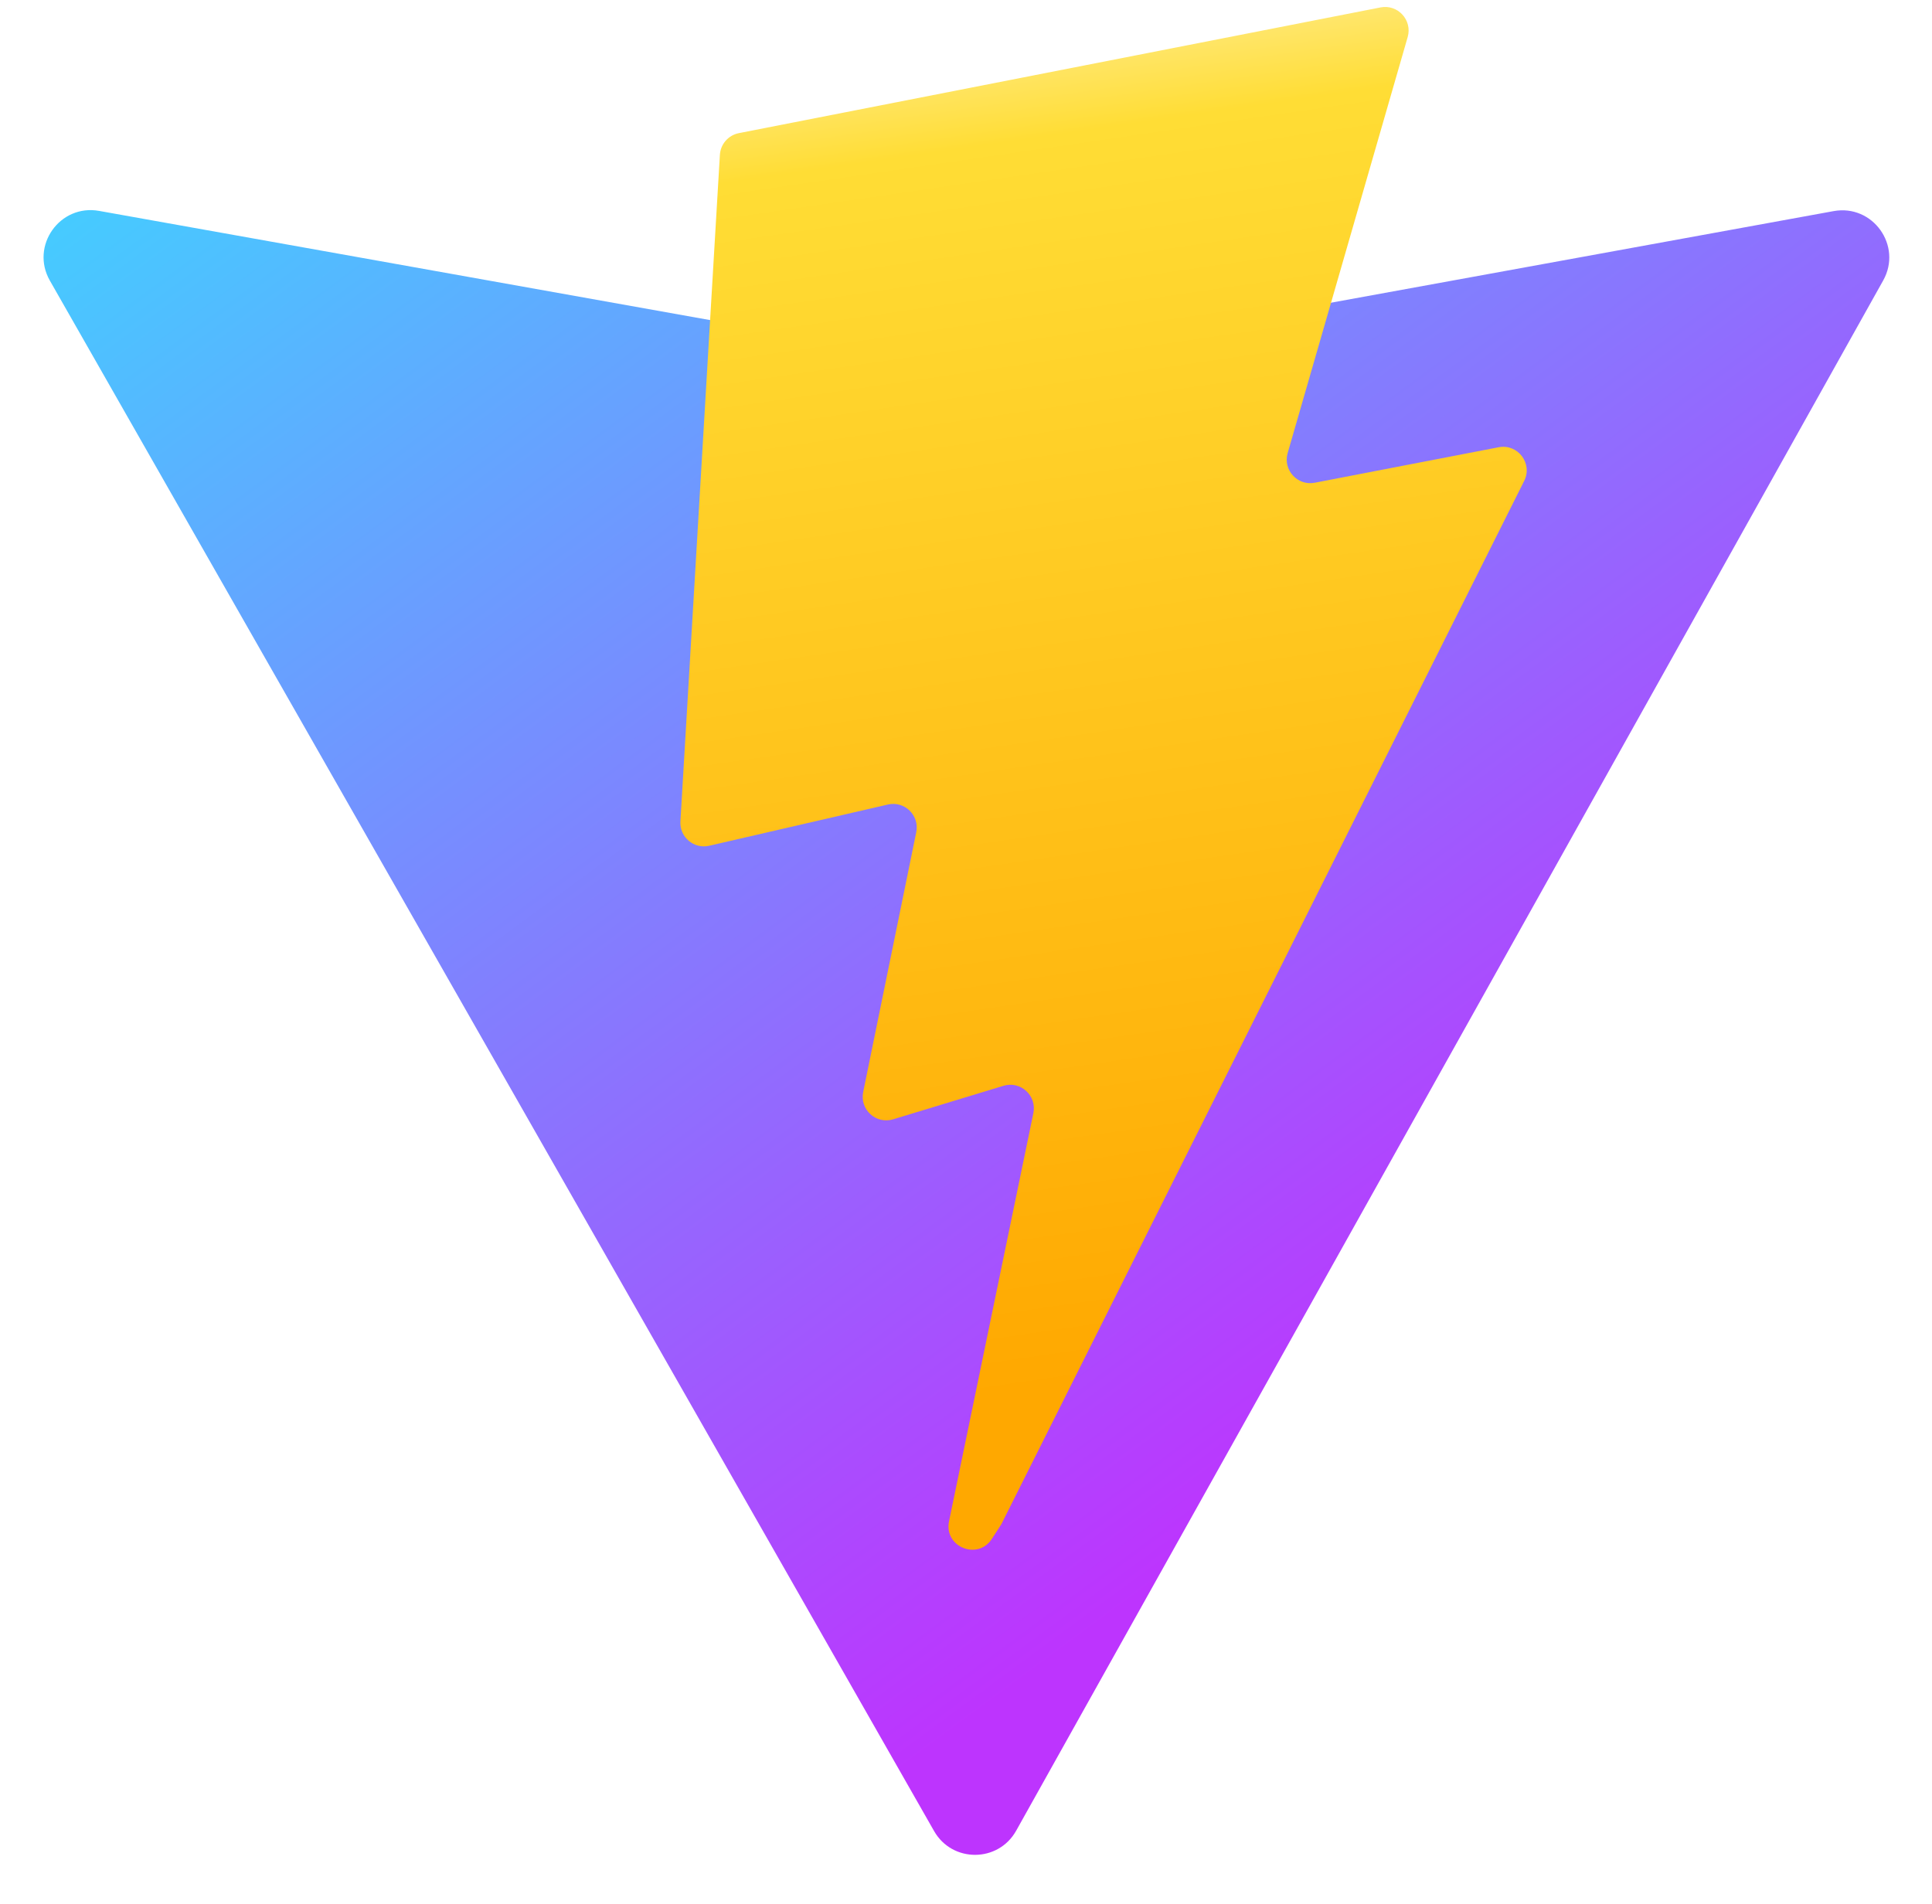
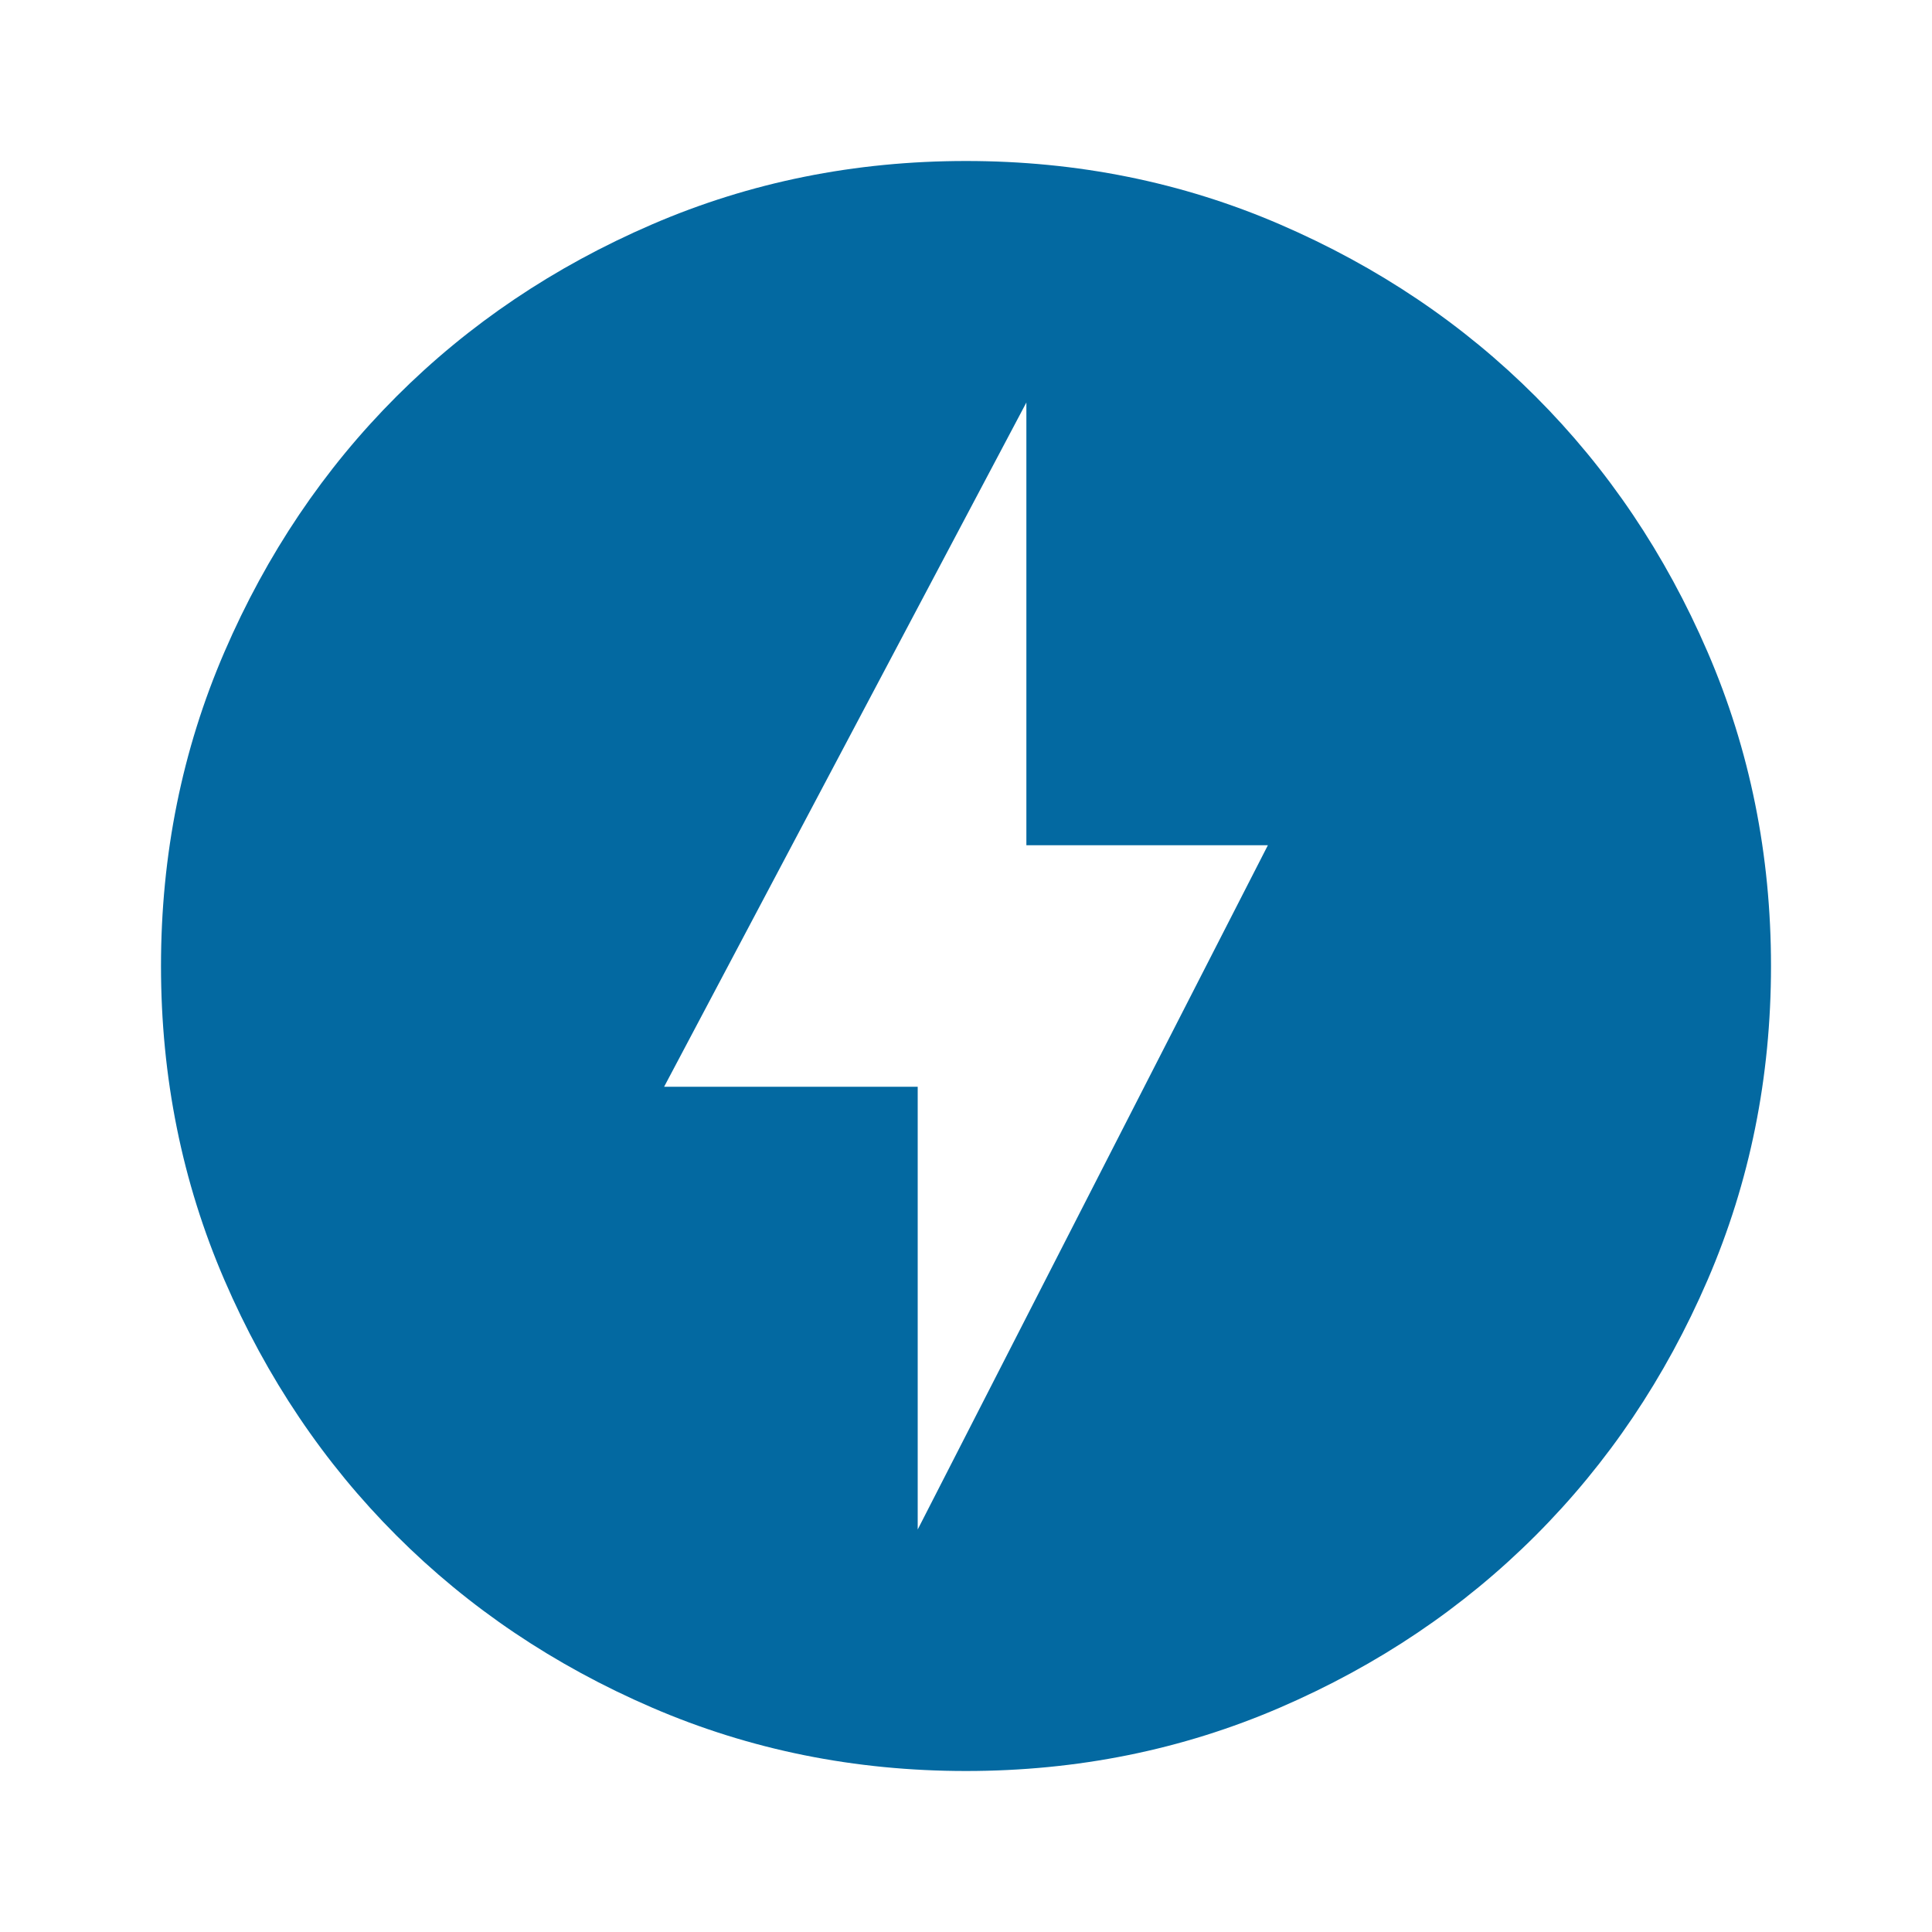
- <svg xmlns="http://www.w3.org/2000/svg" width="410" height="404" viewBox="0 0 410 404" fill="none">
-   <path d="M399.641 59.525L215.643 388.545C211.844 395.338 202.084 395.378 198.228 388.618L10.582 59.556C6.381 52.19 12.68 43.267 21.028 44.759L205.223 77.682C206.398 77.892 207.601 77.89 208.776 77.676L389.119 44.806C397.439 43.289 403.768 52.143 399.641 59.525Z" fill="url(#paint0_linear)" />
-   <path d="M292.965 1.574L156.801 28.255C154.563 28.694 152.906 30.59 152.771 32.866L144.395 174.33C144.198 177.662 147.258 180.248 150.51 179.498L188.42 170.749C191.967 169.931 195.172 173.055 194.443 176.622L183.18 231.775C182.422 235.487 185.907 238.661 189.532 237.56L212.947 230.446C216.577 229.344 220.065 232.527 219.297 236.242L201.398 322.875C200.278 328.294 207.486 331.249 210.492 326.603L212.5 323.5L323.454 102.072C325.312 98.365 322.108 94.137 318.036 94.923L279.014 102.454C275.347 103.161 272.227 99.746 273.262 96.158L298.731 7.867C299.767 4.273 296.636 0.855 292.965 1.574Z" fill="url(#paint1_linear)" />
-   <defs>
-     <linearGradient id="paint0_linear" x1="6" y1="33" x2="235" y2="344" gradientUnits="userSpaceOnUse">
-       <stop stop-color="#41D1FF" />
-       <stop offset="1" stop-color="#BD34FE" />
-     </linearGradient>
-     <linearGradient id="paint1_linear" x1="194.651" y1="8.818" x2="236.076" y2="292.989" gradientUnits="userSpaceOnUse">
-       <stop stop-color="#FFEA83" />
-       <stop offset="0.083" stop-color="#FFDD35" />
-       <stop offset="1" stop-color="#FFA800" />
-     </linearGradient>
-   </defs>
+ <svg xmlns="http://www.w3.org/2000/svg" height="24" viewBox="0 -960 960 960" width="24">
+   <path d="m456-200 174-340H510v-220L330-420h126v220Zm24 120q-83 0-156-31.5T197-197q-54-54-85.5-127T80-480q0-83 31.5-156T197-763q54-54 127-85.5T480-880q83 0 156 31.5T763-763q54 54 85.5 127T880-480q0 83-31.5 156T763-197q-54 54-127 85.5T480-80Z" fill="#0369A1" />
</svg>
